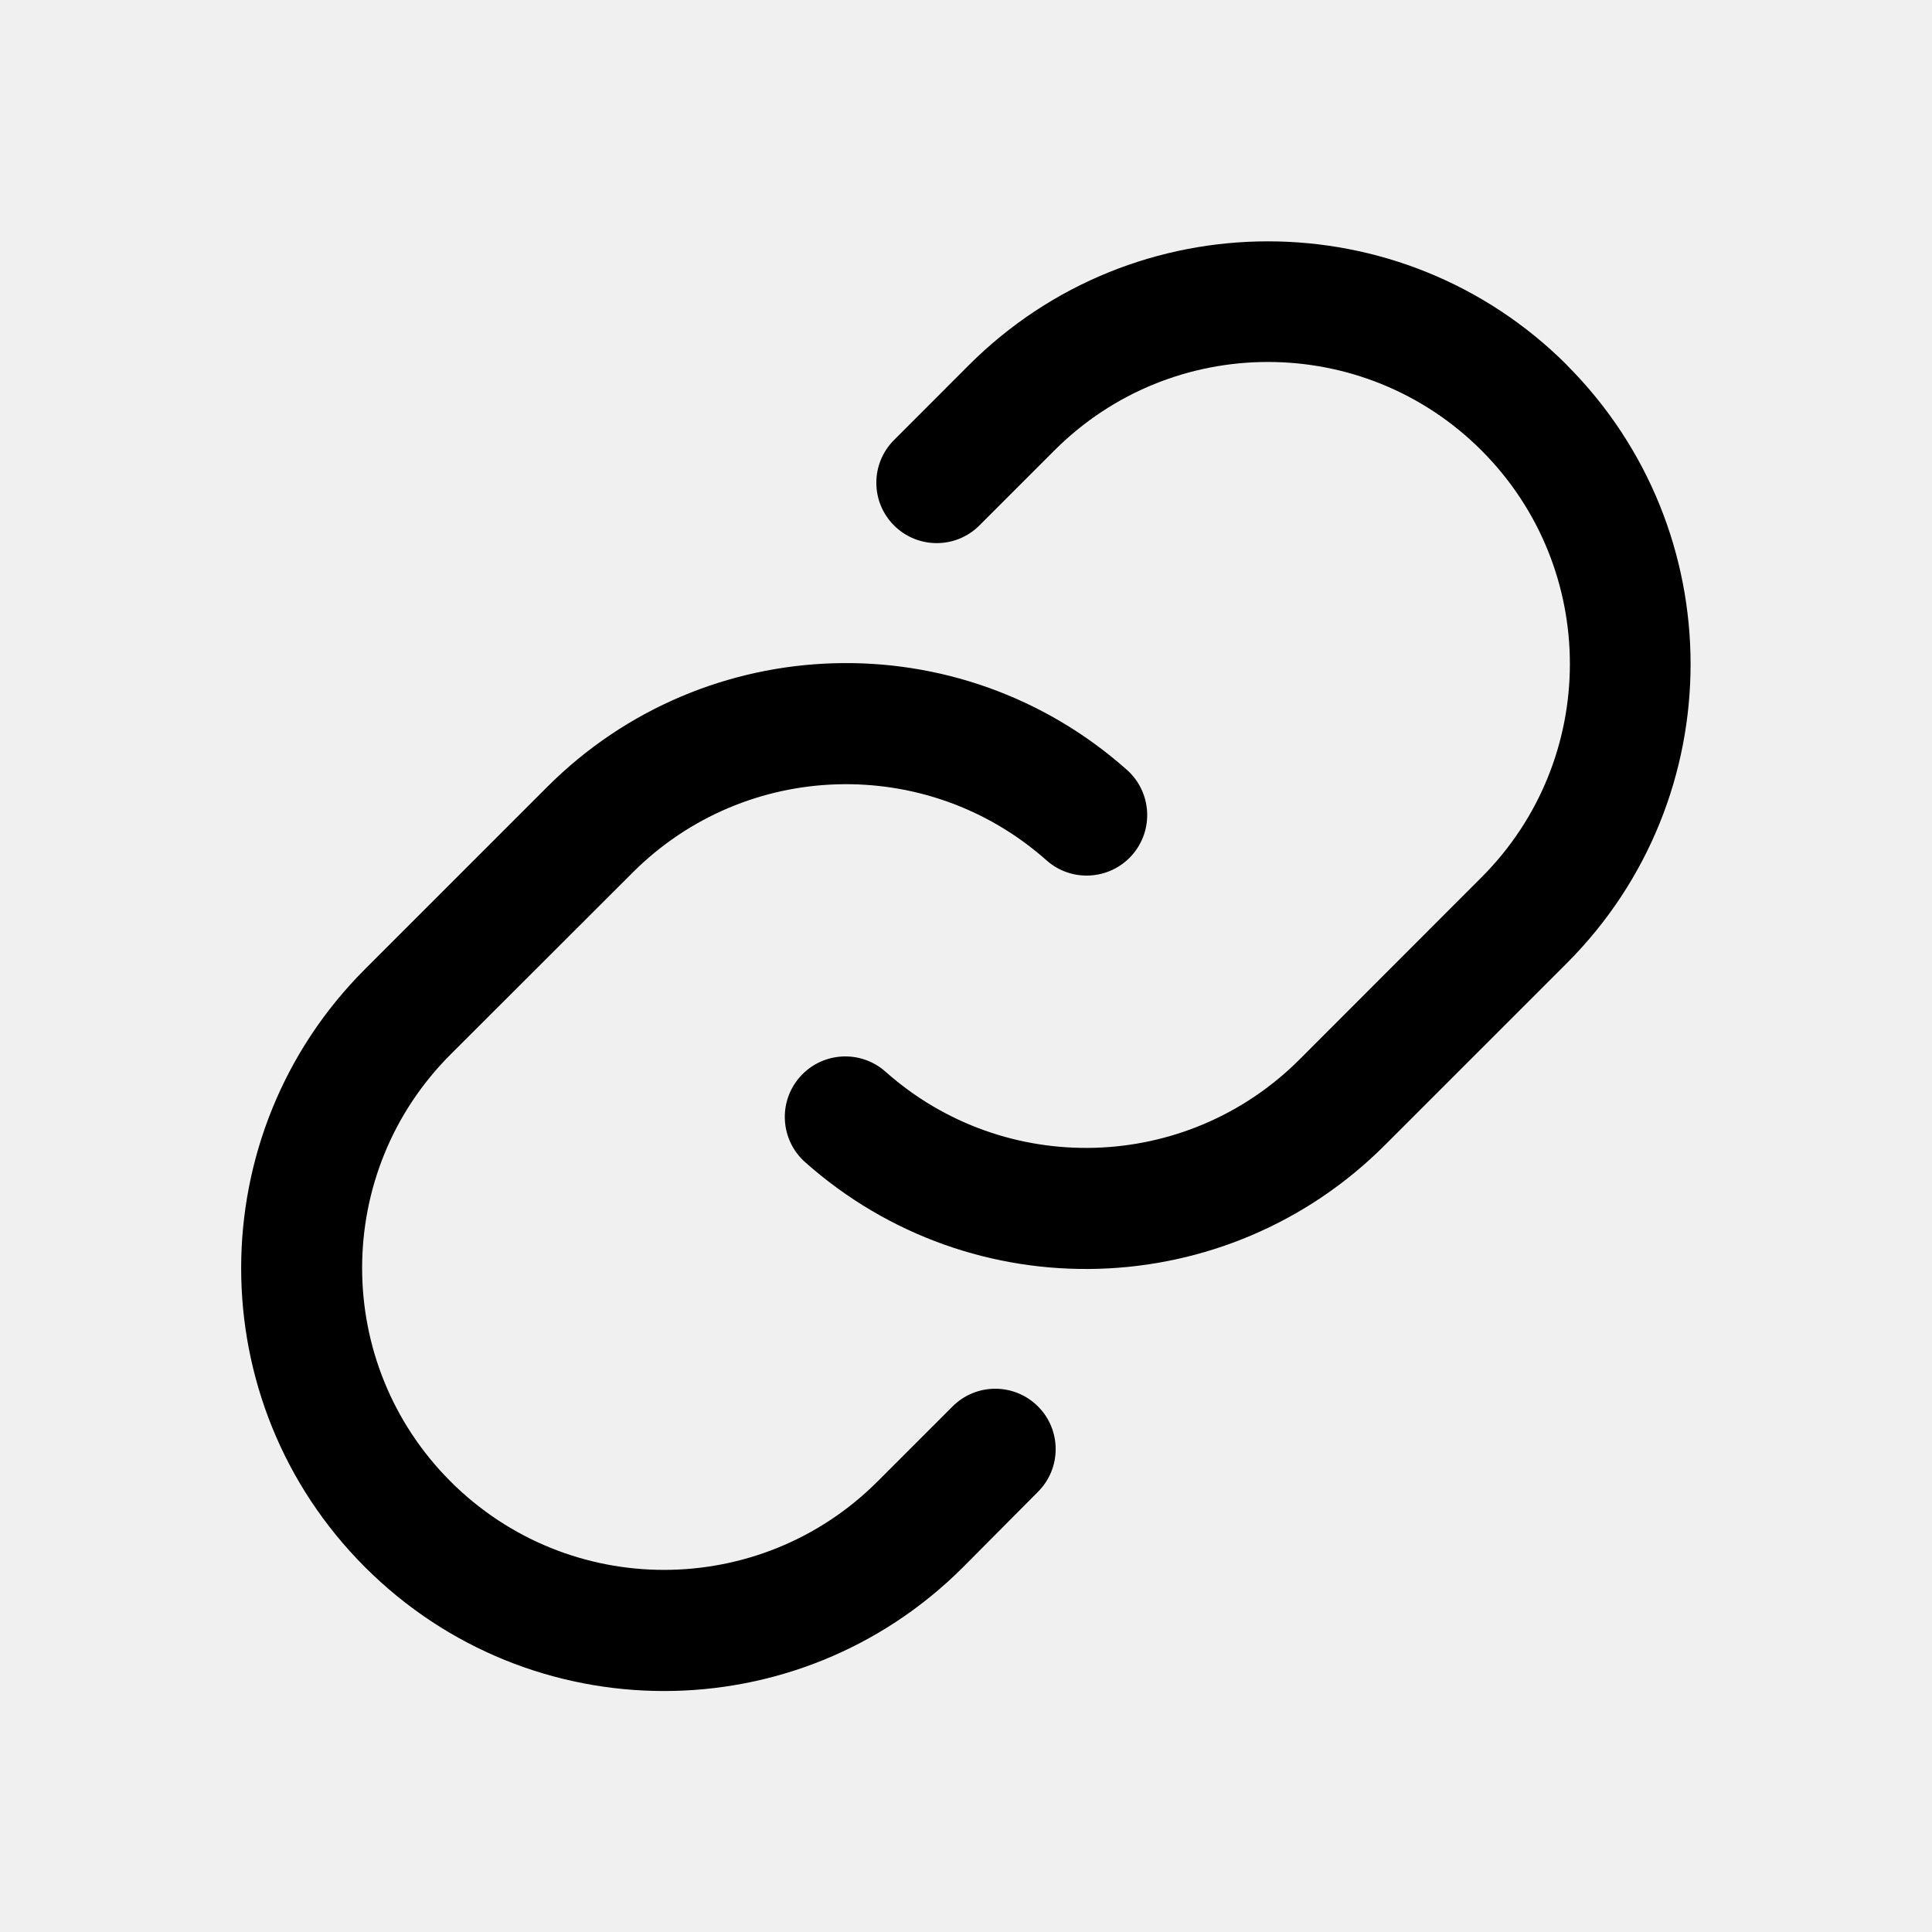
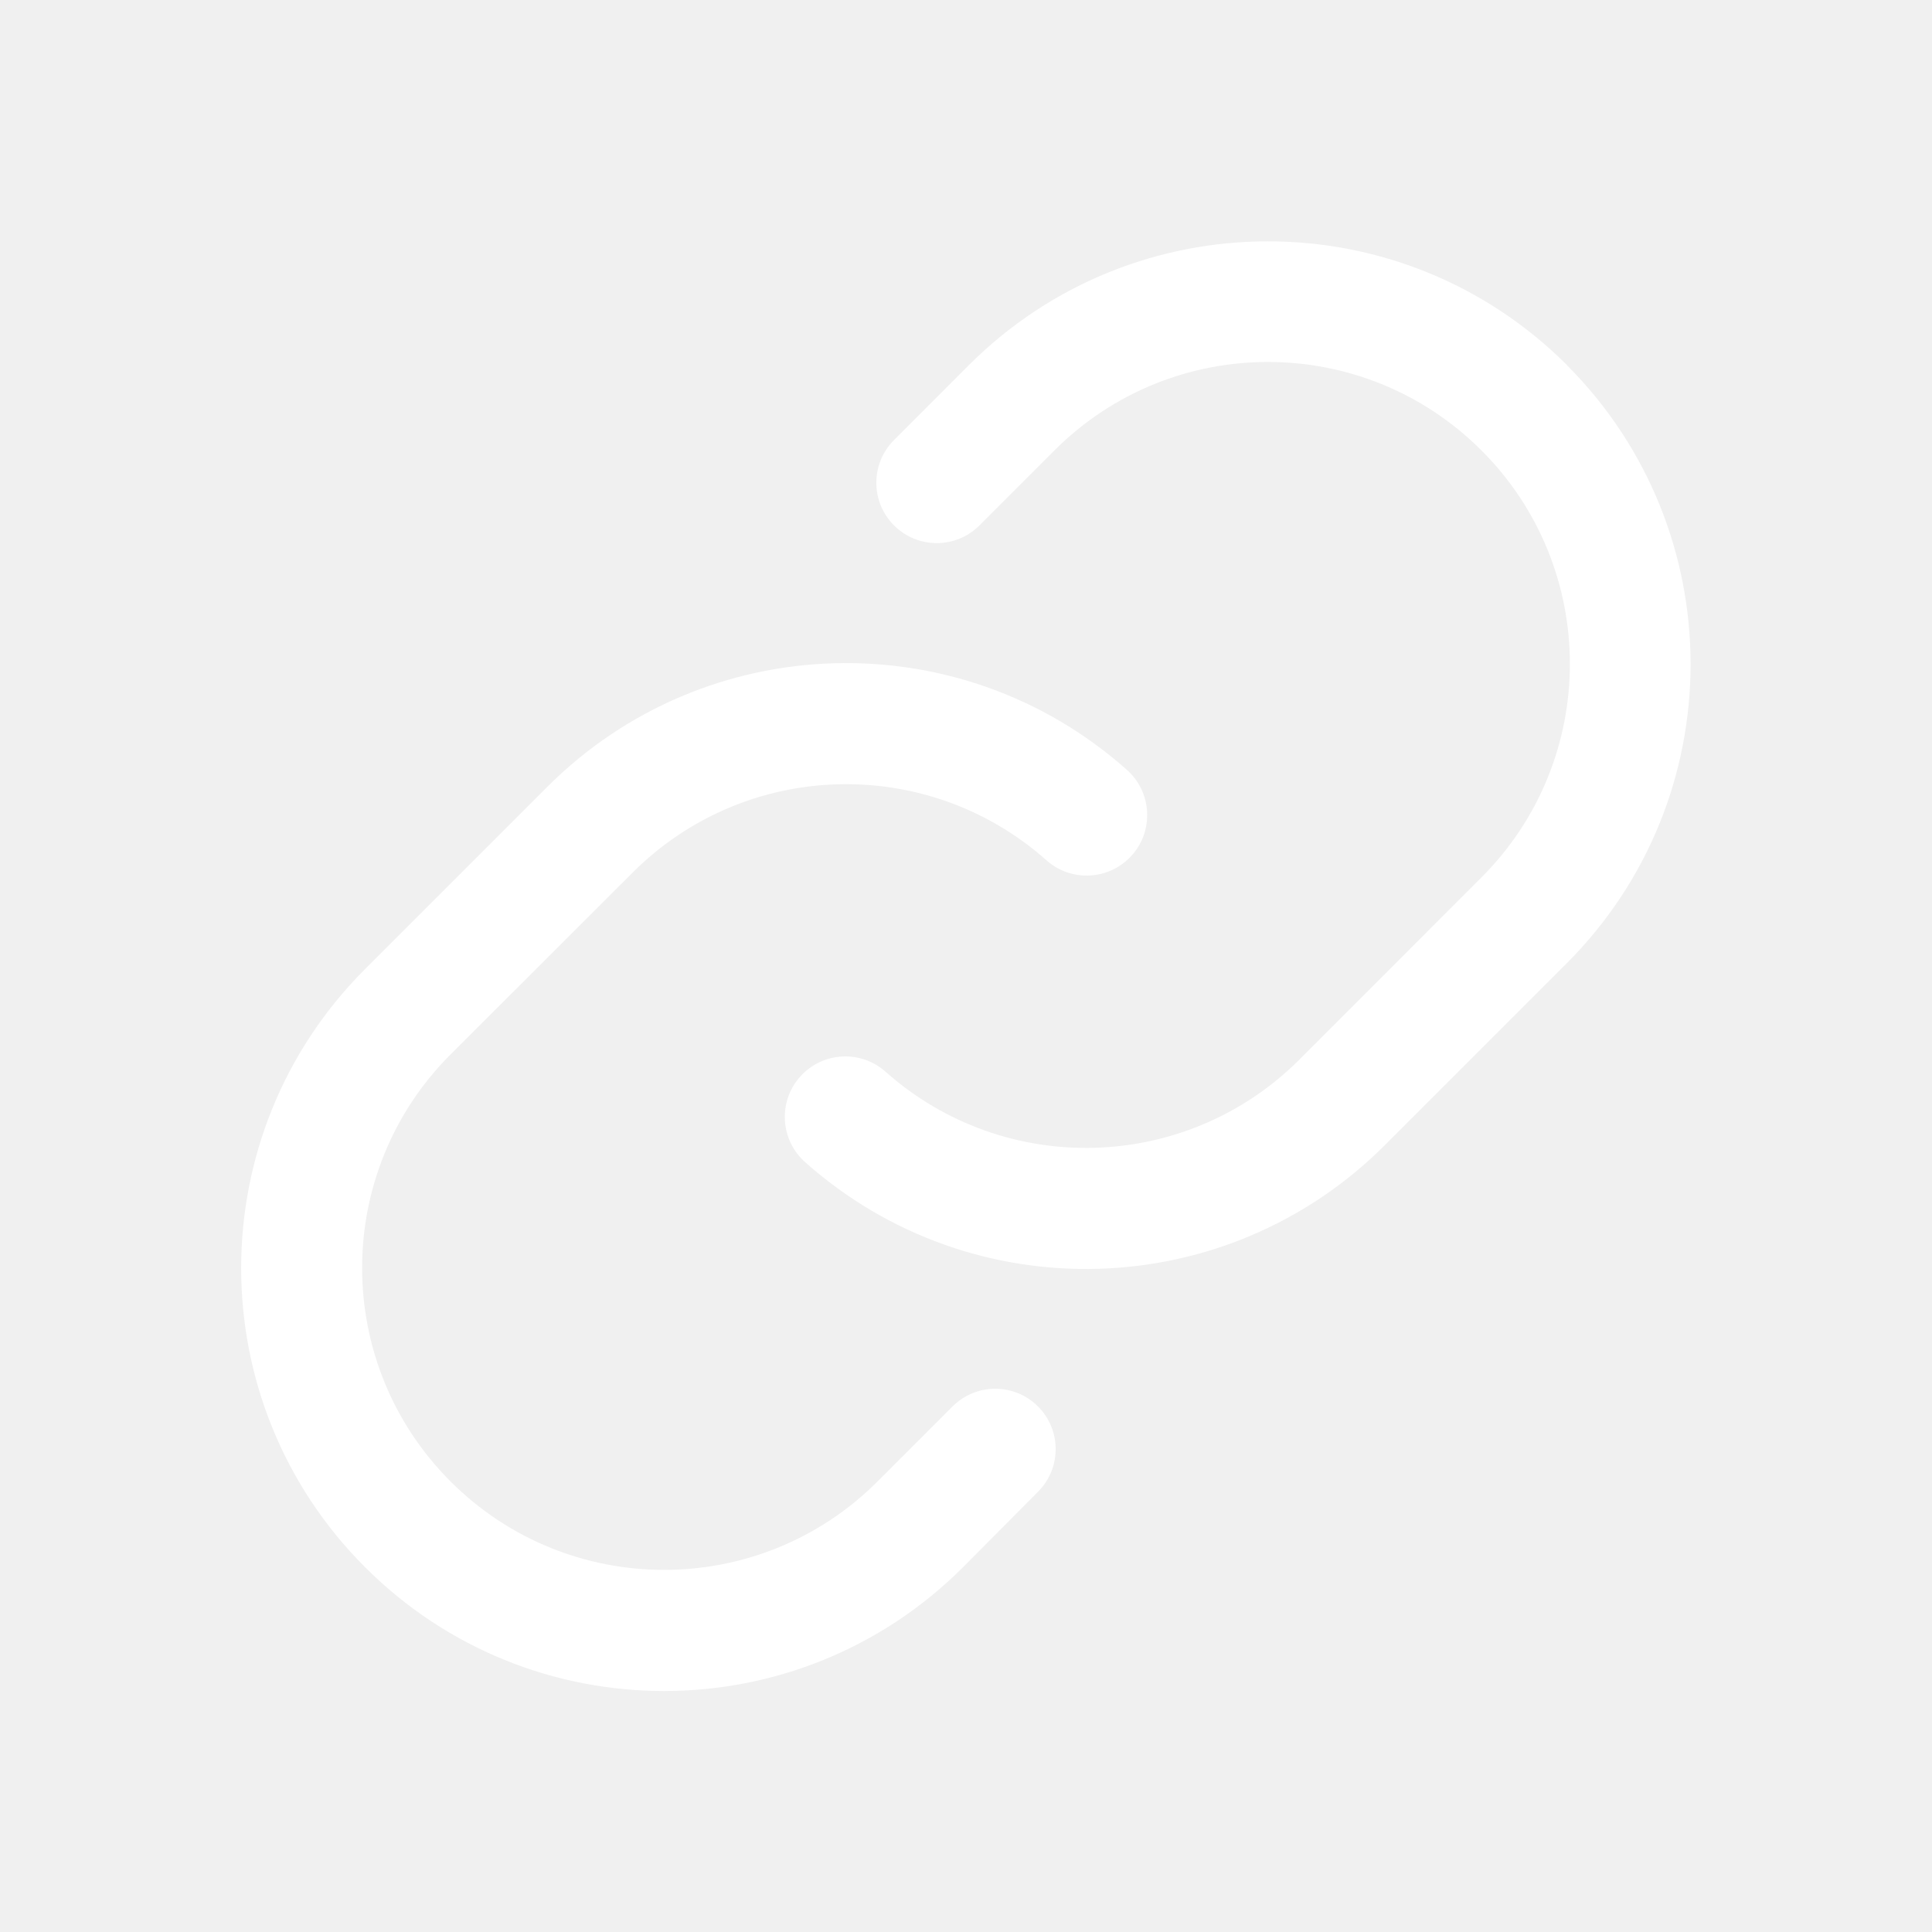
- <svg xmlns="http://www.w3.org/2000/svg" width="96" height="96" fill="#000000" viewBox="0 0 256 256">
+ <svg xmlns="http://www.w3.org/2000/svg" width="96" height="96" fill="#ffffff" viewBox="0 0 256 256">
  <path d="M137.54,186.36a8,8,0,0,1,0,11.31l-9.94,10A56,56,0,0,1,48.38,128.4L72.5,104.28A56,56,0,0,1,149.31,102a8,8,0,1,1-10.64,12,40,40,0,0,0-54.85,1.63L59.7,139.72a40,40,0,0,0,56.58,56.58l9.94-9.94A8,8,0,0,1,137.54,186.36Zm70.08-138a56.08,56.08,0,0,0-79.22,0l-9.94,9.95a8,8,0,0,0,11.32,11.31l9.94-9.94a40,40,0,0,1,56.58,56.58L172.18,140.4A40,40,0,0,1,117.33,142,8,8,0,1,0,106.69,154a56,56,0,0,0,76.81-2.26l24.12-24.12A56.08,56.08,0,0,0,207.62,48.38Z" />
</svg>
